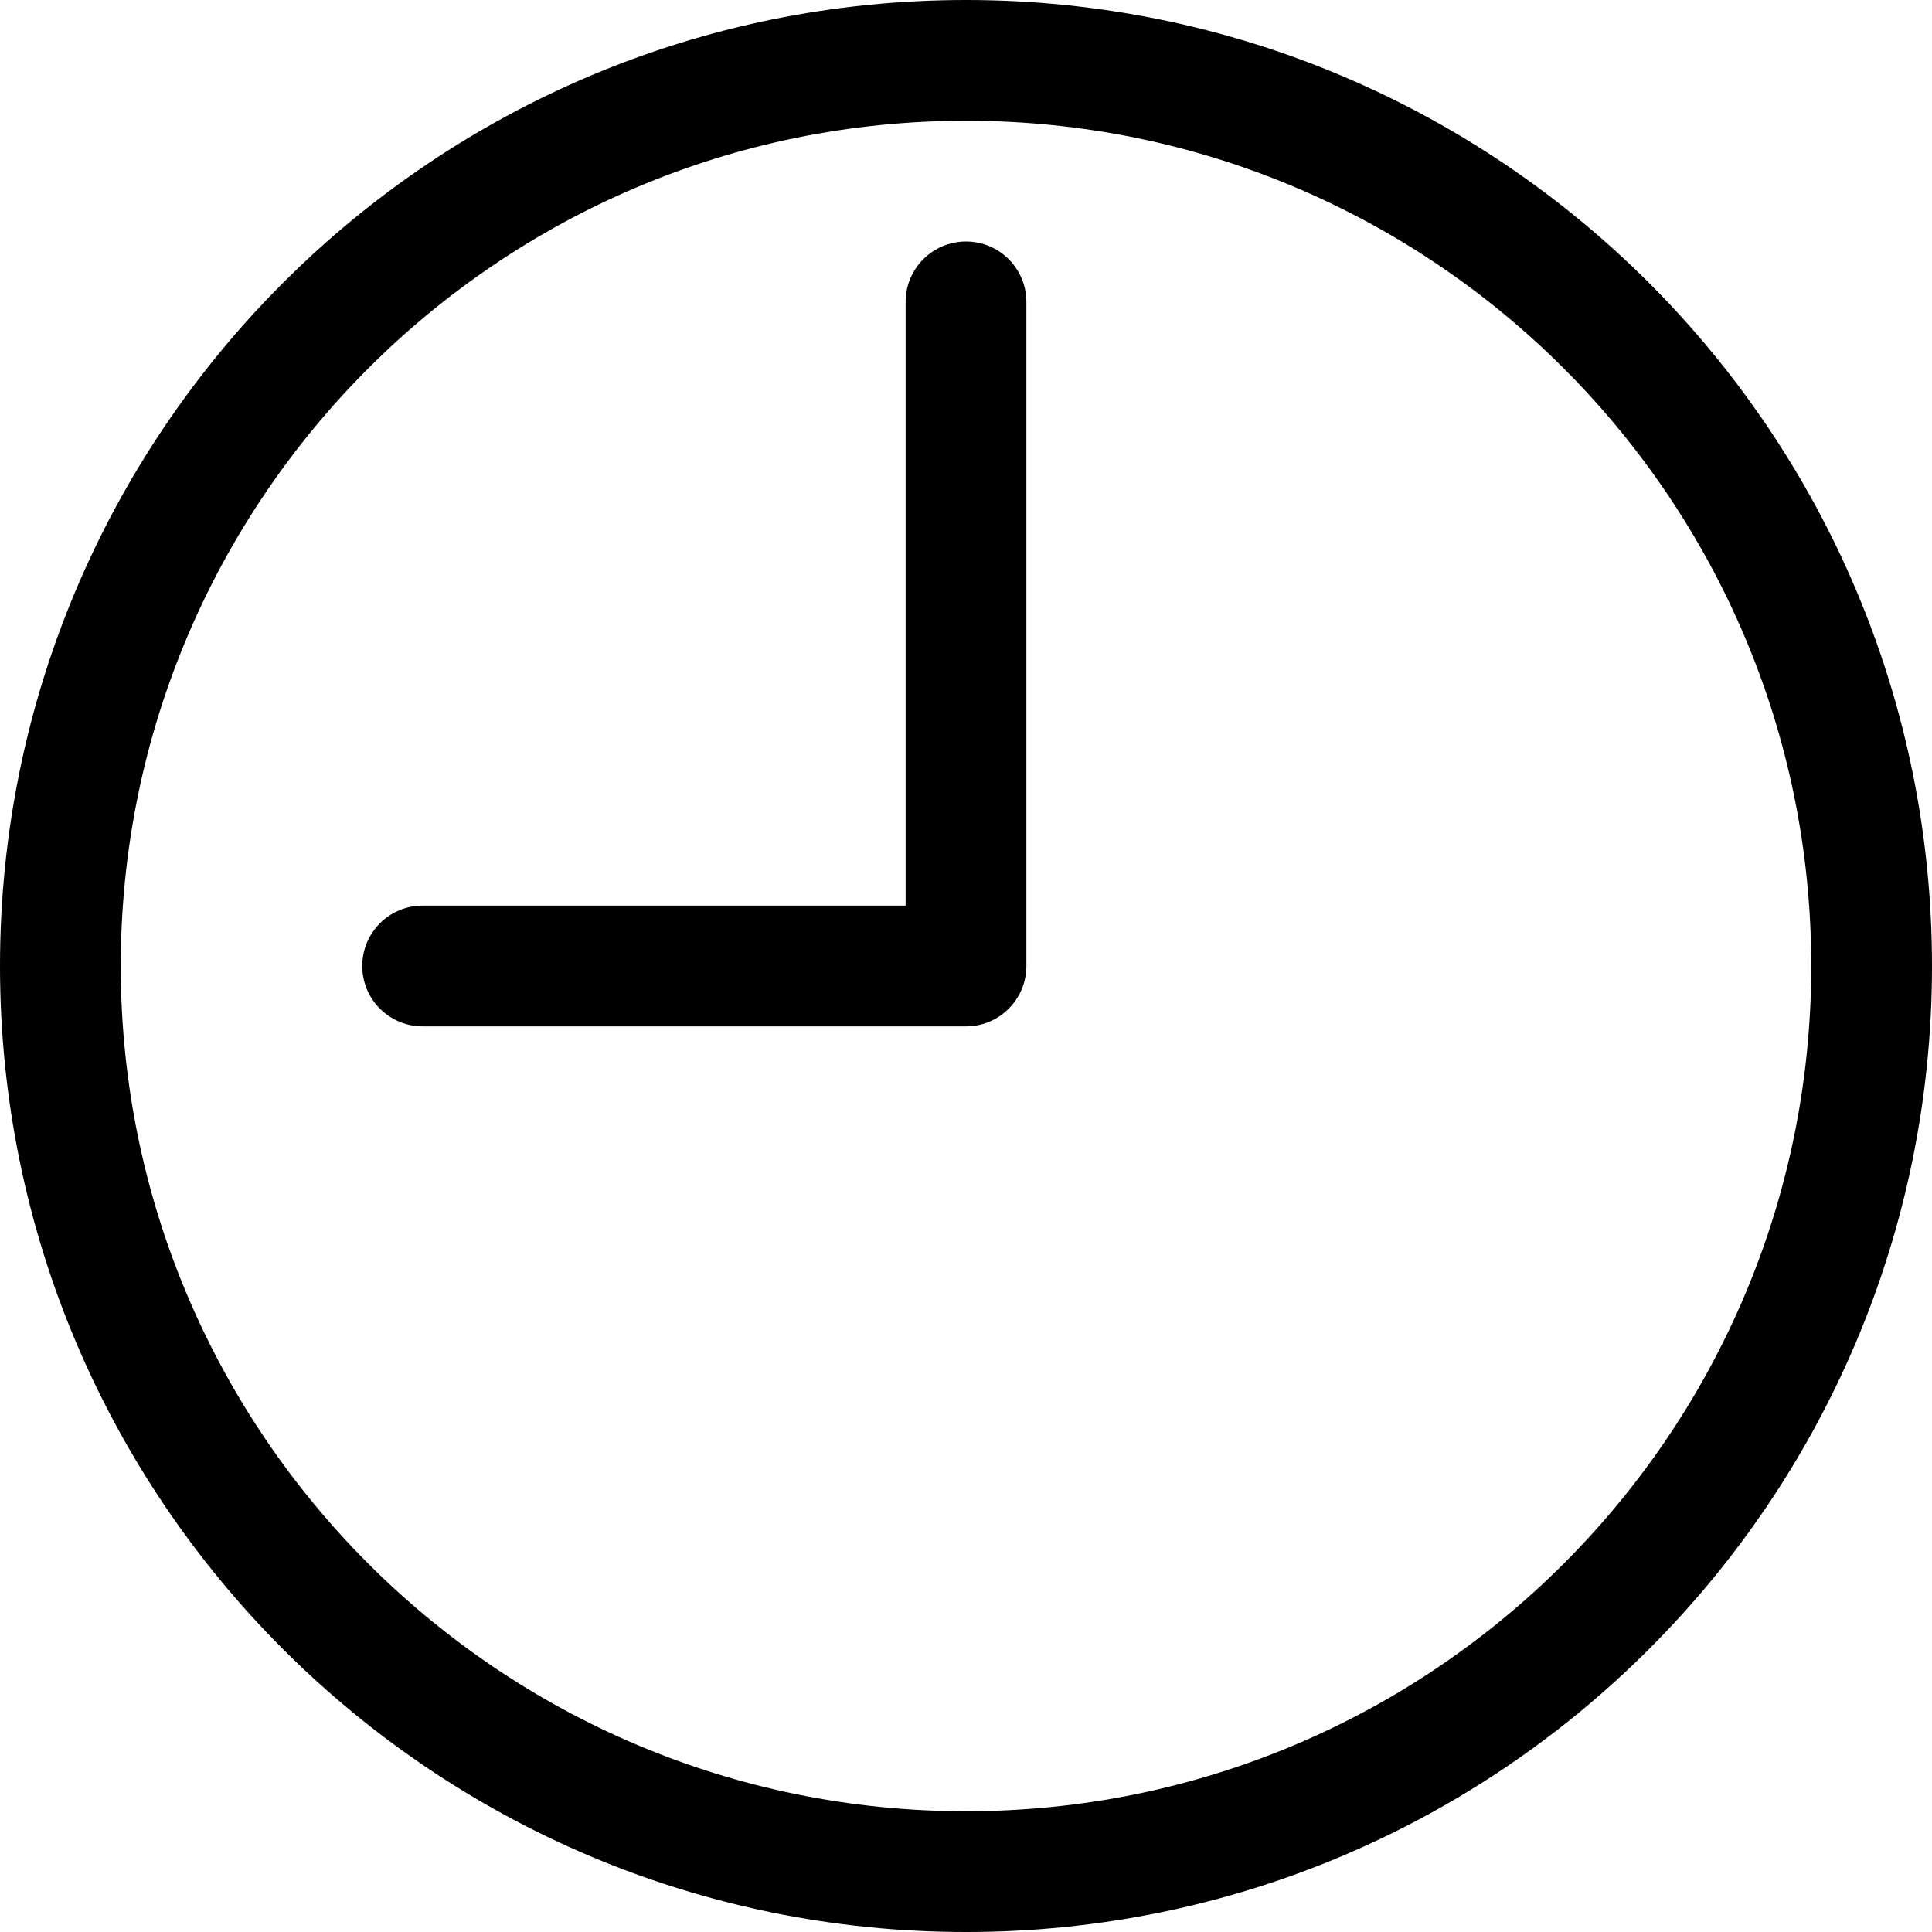
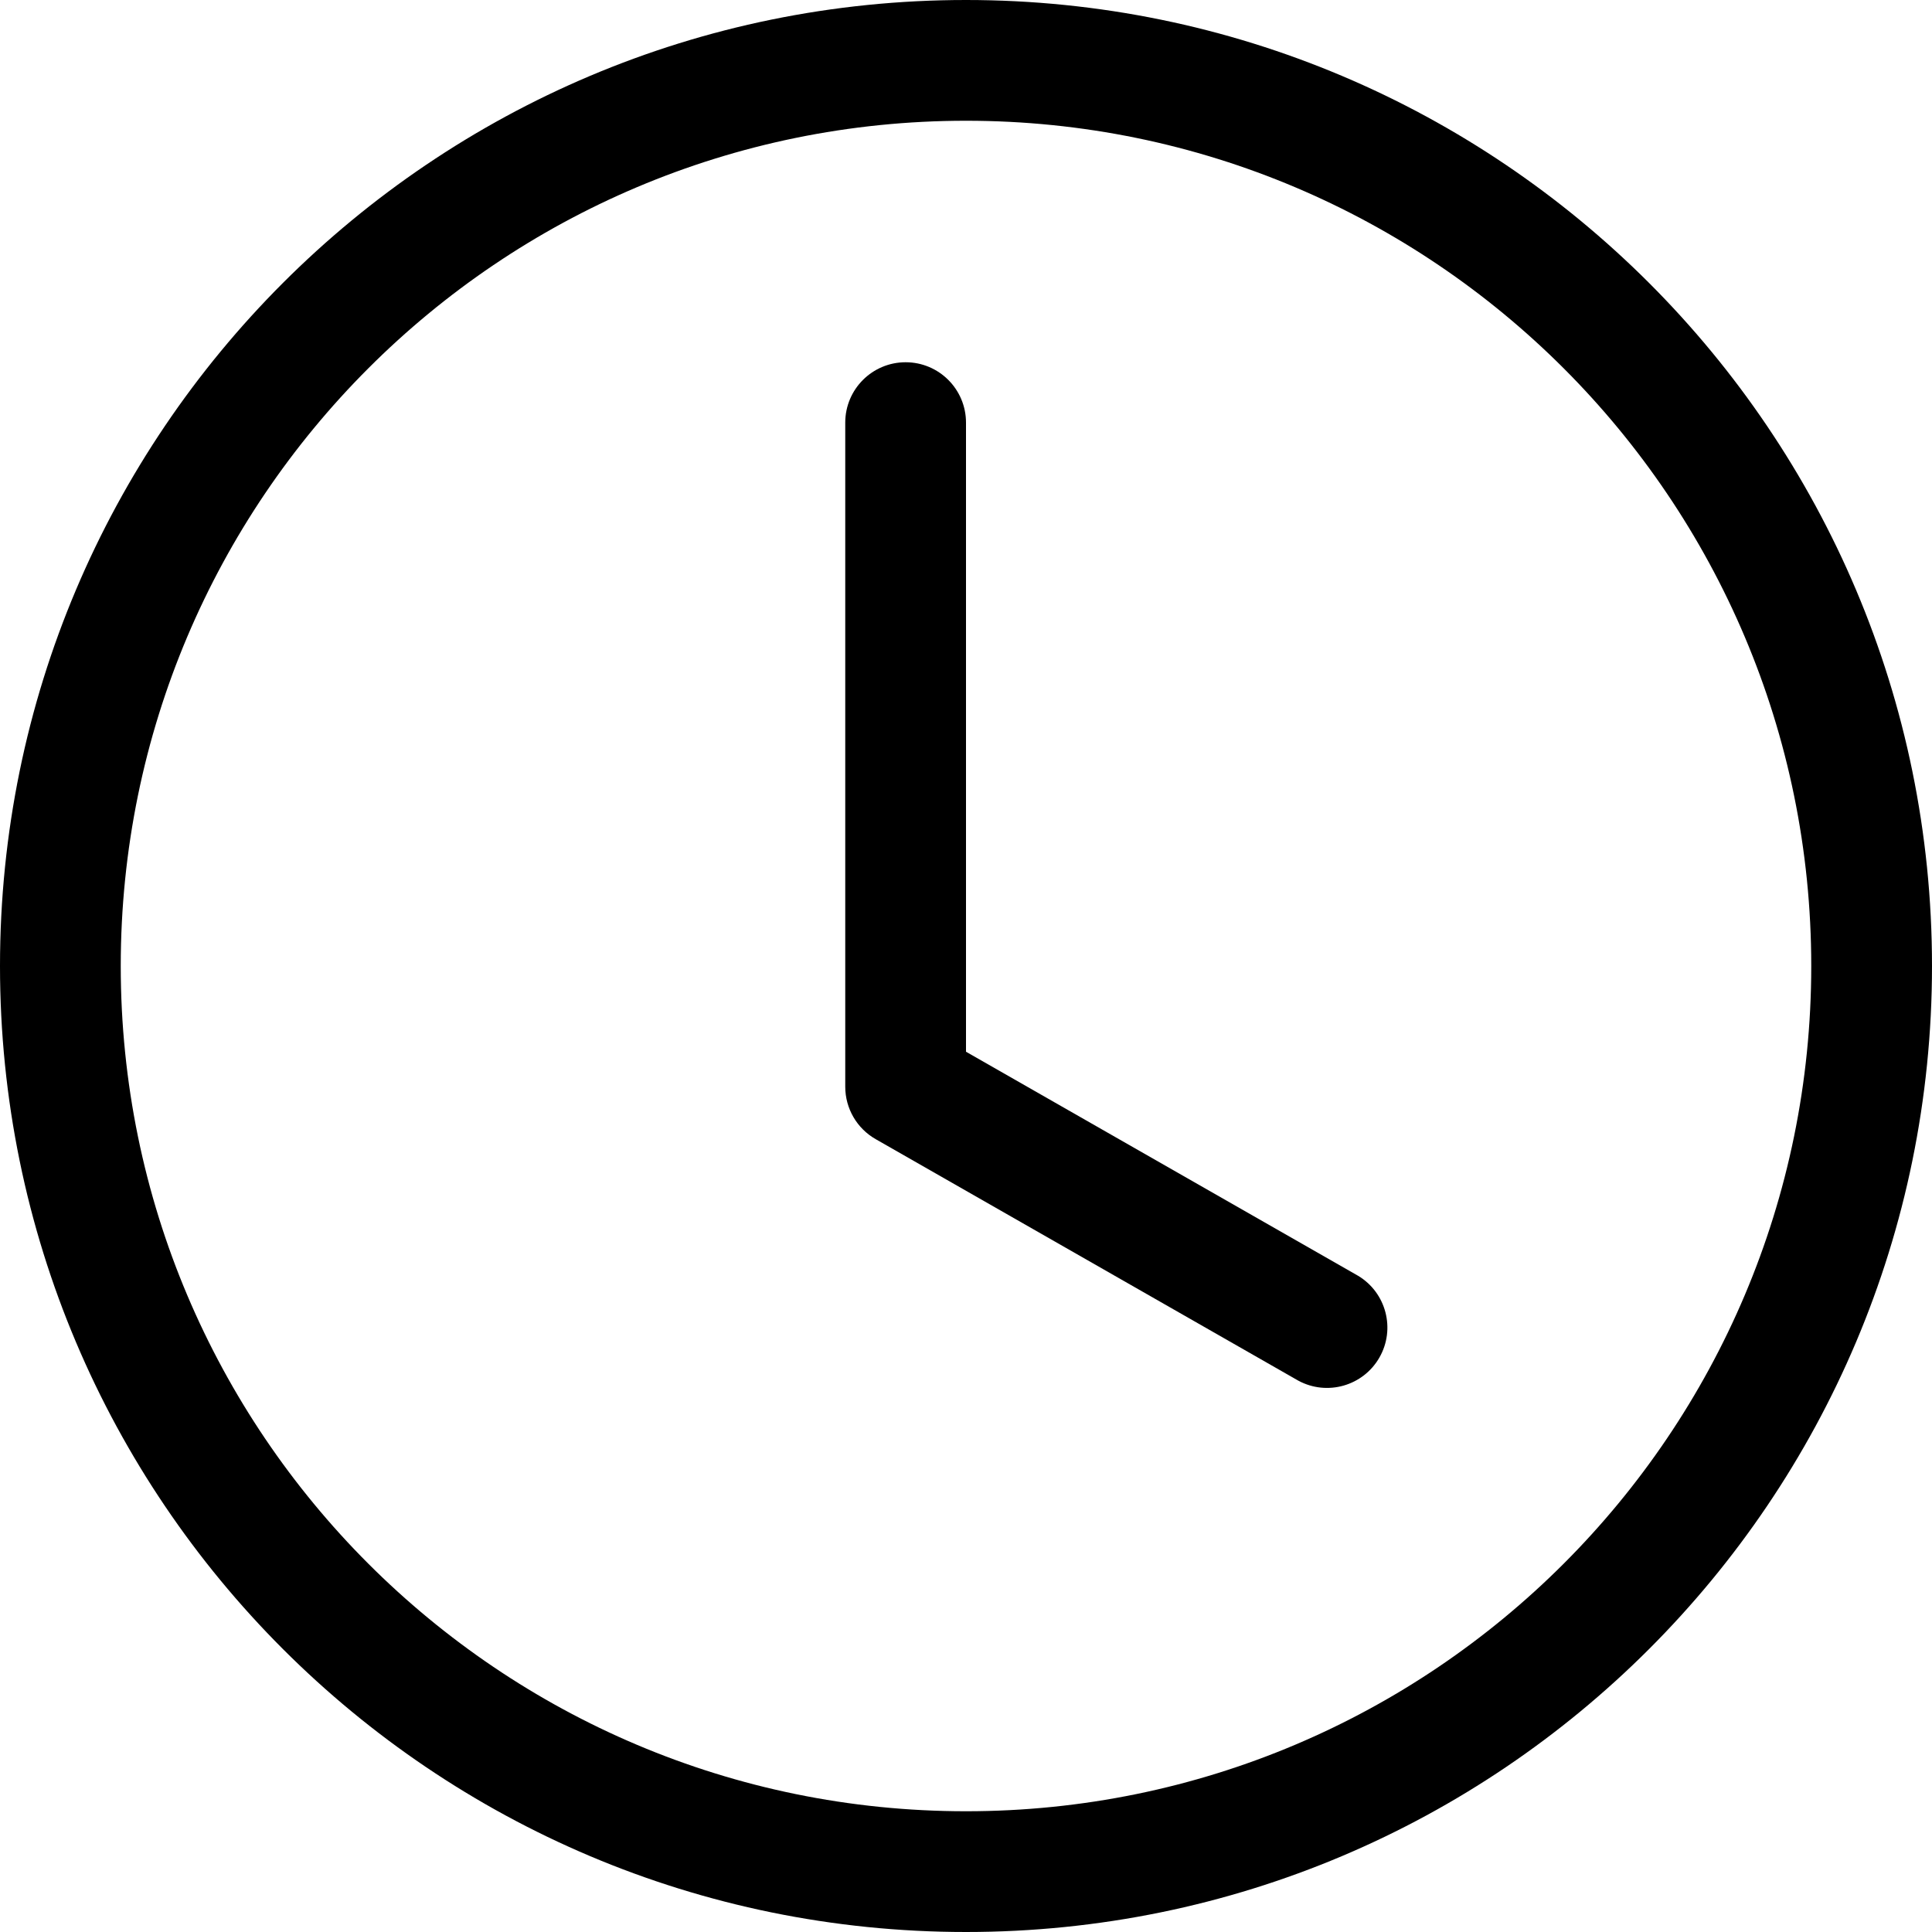
<svg xmlns="http://www.w3.org/2000/svg" class="bi bi-clock" width="1em" height="1em" viewBox="0 0 16 16" fill="currentColor">
  <path fill-rule="evenodd" d="M8 15A7 7 0 108 1a7 7 0 000 14zm8-7A8 8 0 110 8a8 8 0 0116 0z" clip-rule="evenodd" />
-   <path fill-rule="evenodd" d="M8 2a.5.5 0 01.5.5V8a.5.5 0 01-.5.5H3.5a.5.5 0 010-1h4v-5A.5.5 0 018 2z" clip-rule="evenodd" />
+   <path fill-rule="evenodd" d="M7.5 3a.5.5 0 01.5.5v5.21l3.248 1.856a.5.5 0 01-.496.868l-3.5-2A.5.5 0 017 9V3.5a.5.5 0 01.5-.5z" clip-rule="evenodd" />
</svg>
